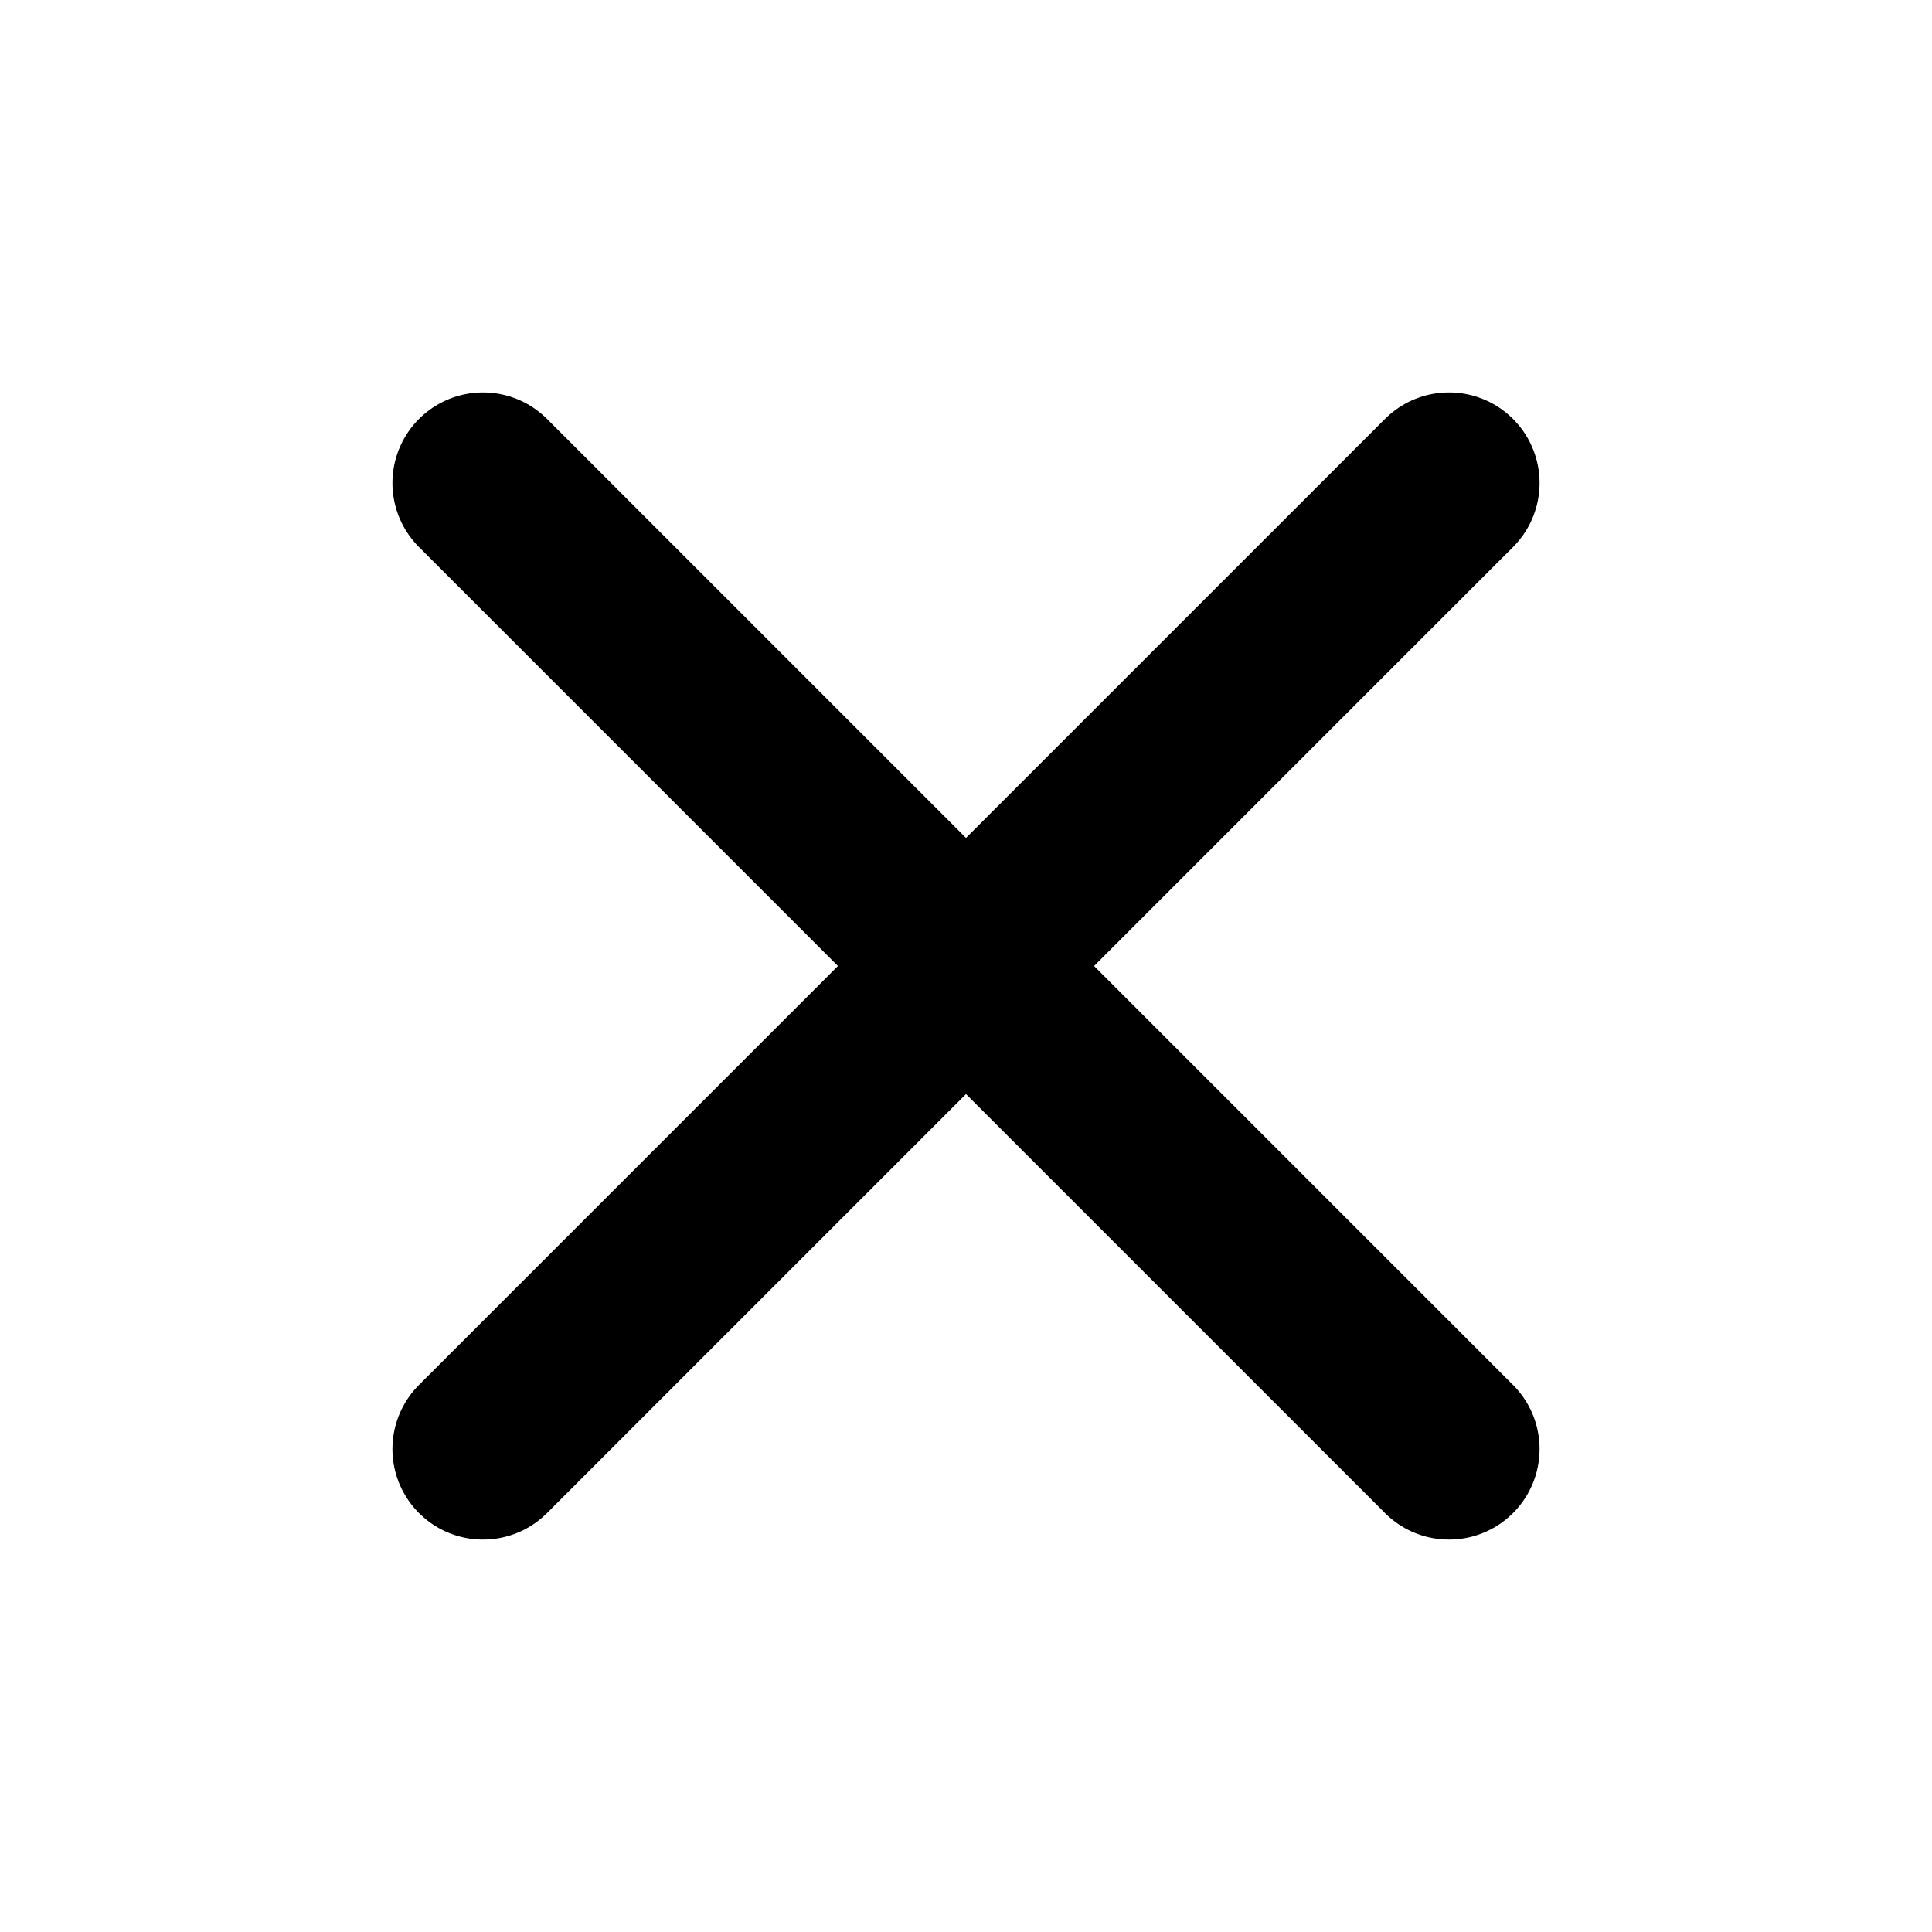
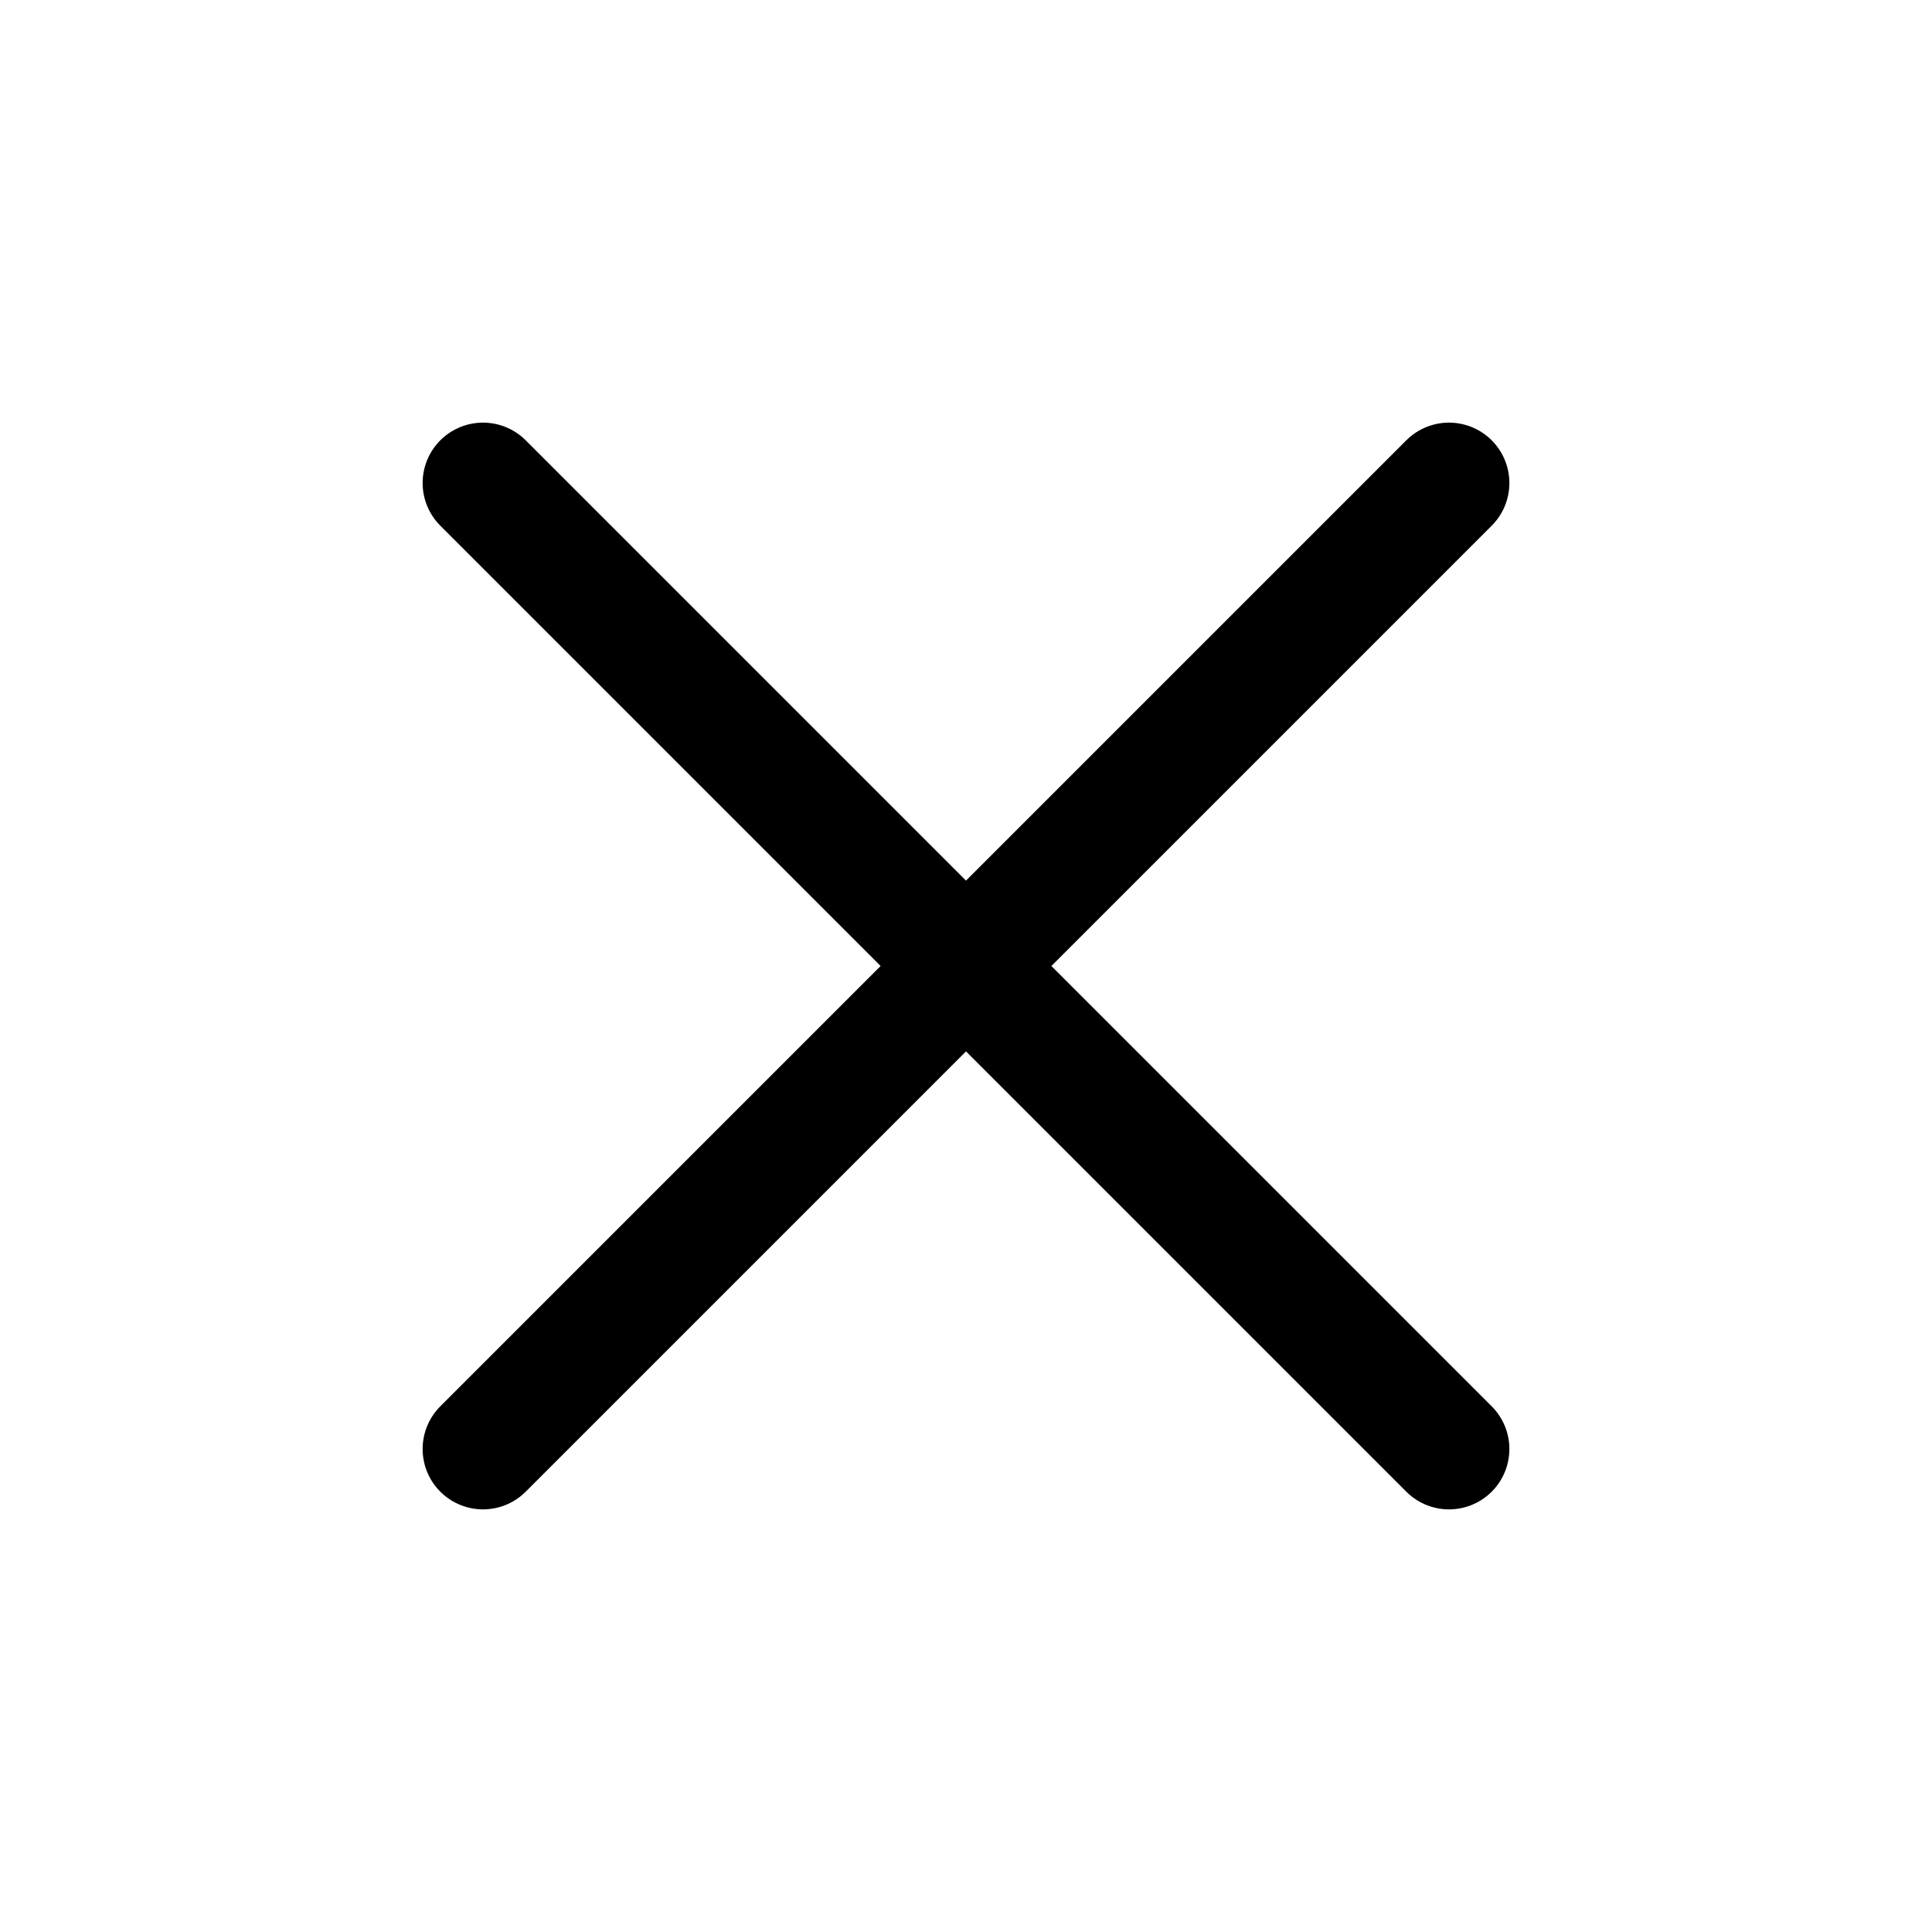
<svg xmlns="http://www.w3.org/2000/svg" width="16" height="16" viewBox="0 0 16 16" fill="none">
-   <path d="M4 4L12 12M12 4L4 12" stroke="currentColor" stroke-width="1.5" stroke-linecap="round" />
+   <path d="M4 4L12 12M12 4L4 12" stroke="currentColor" stroke-width="1" stroke-linecap="round" />
</svg>
